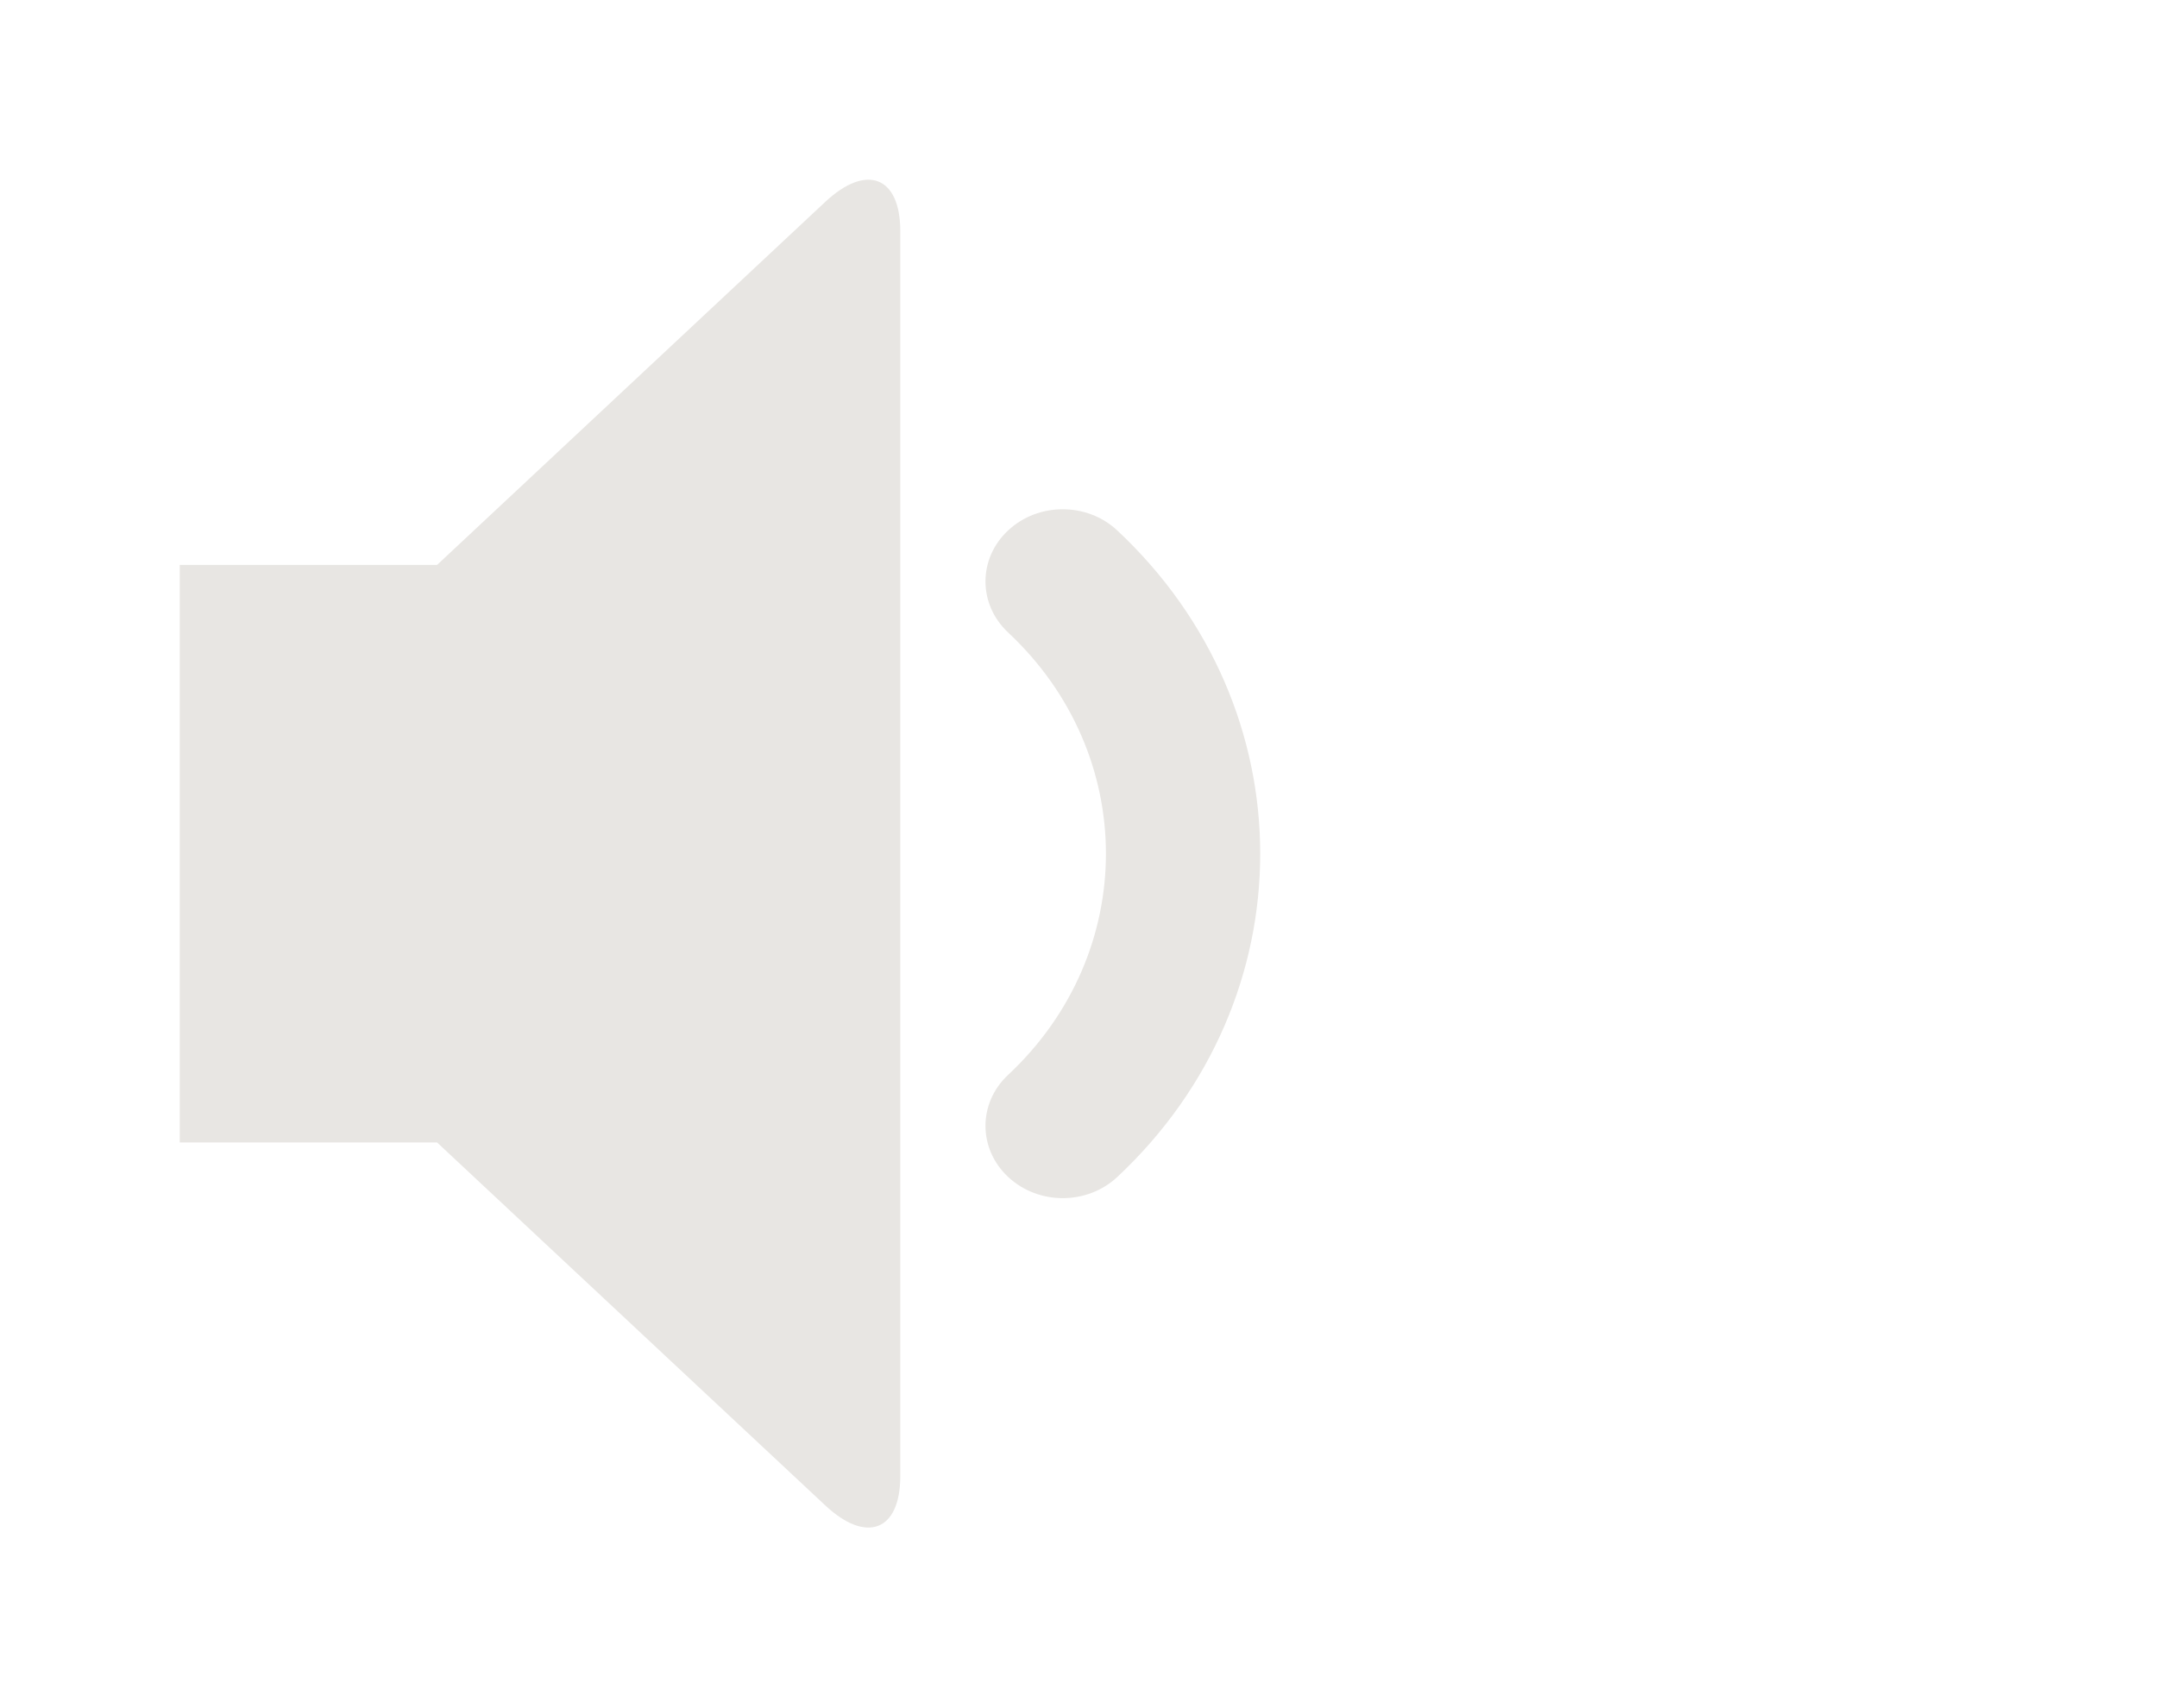
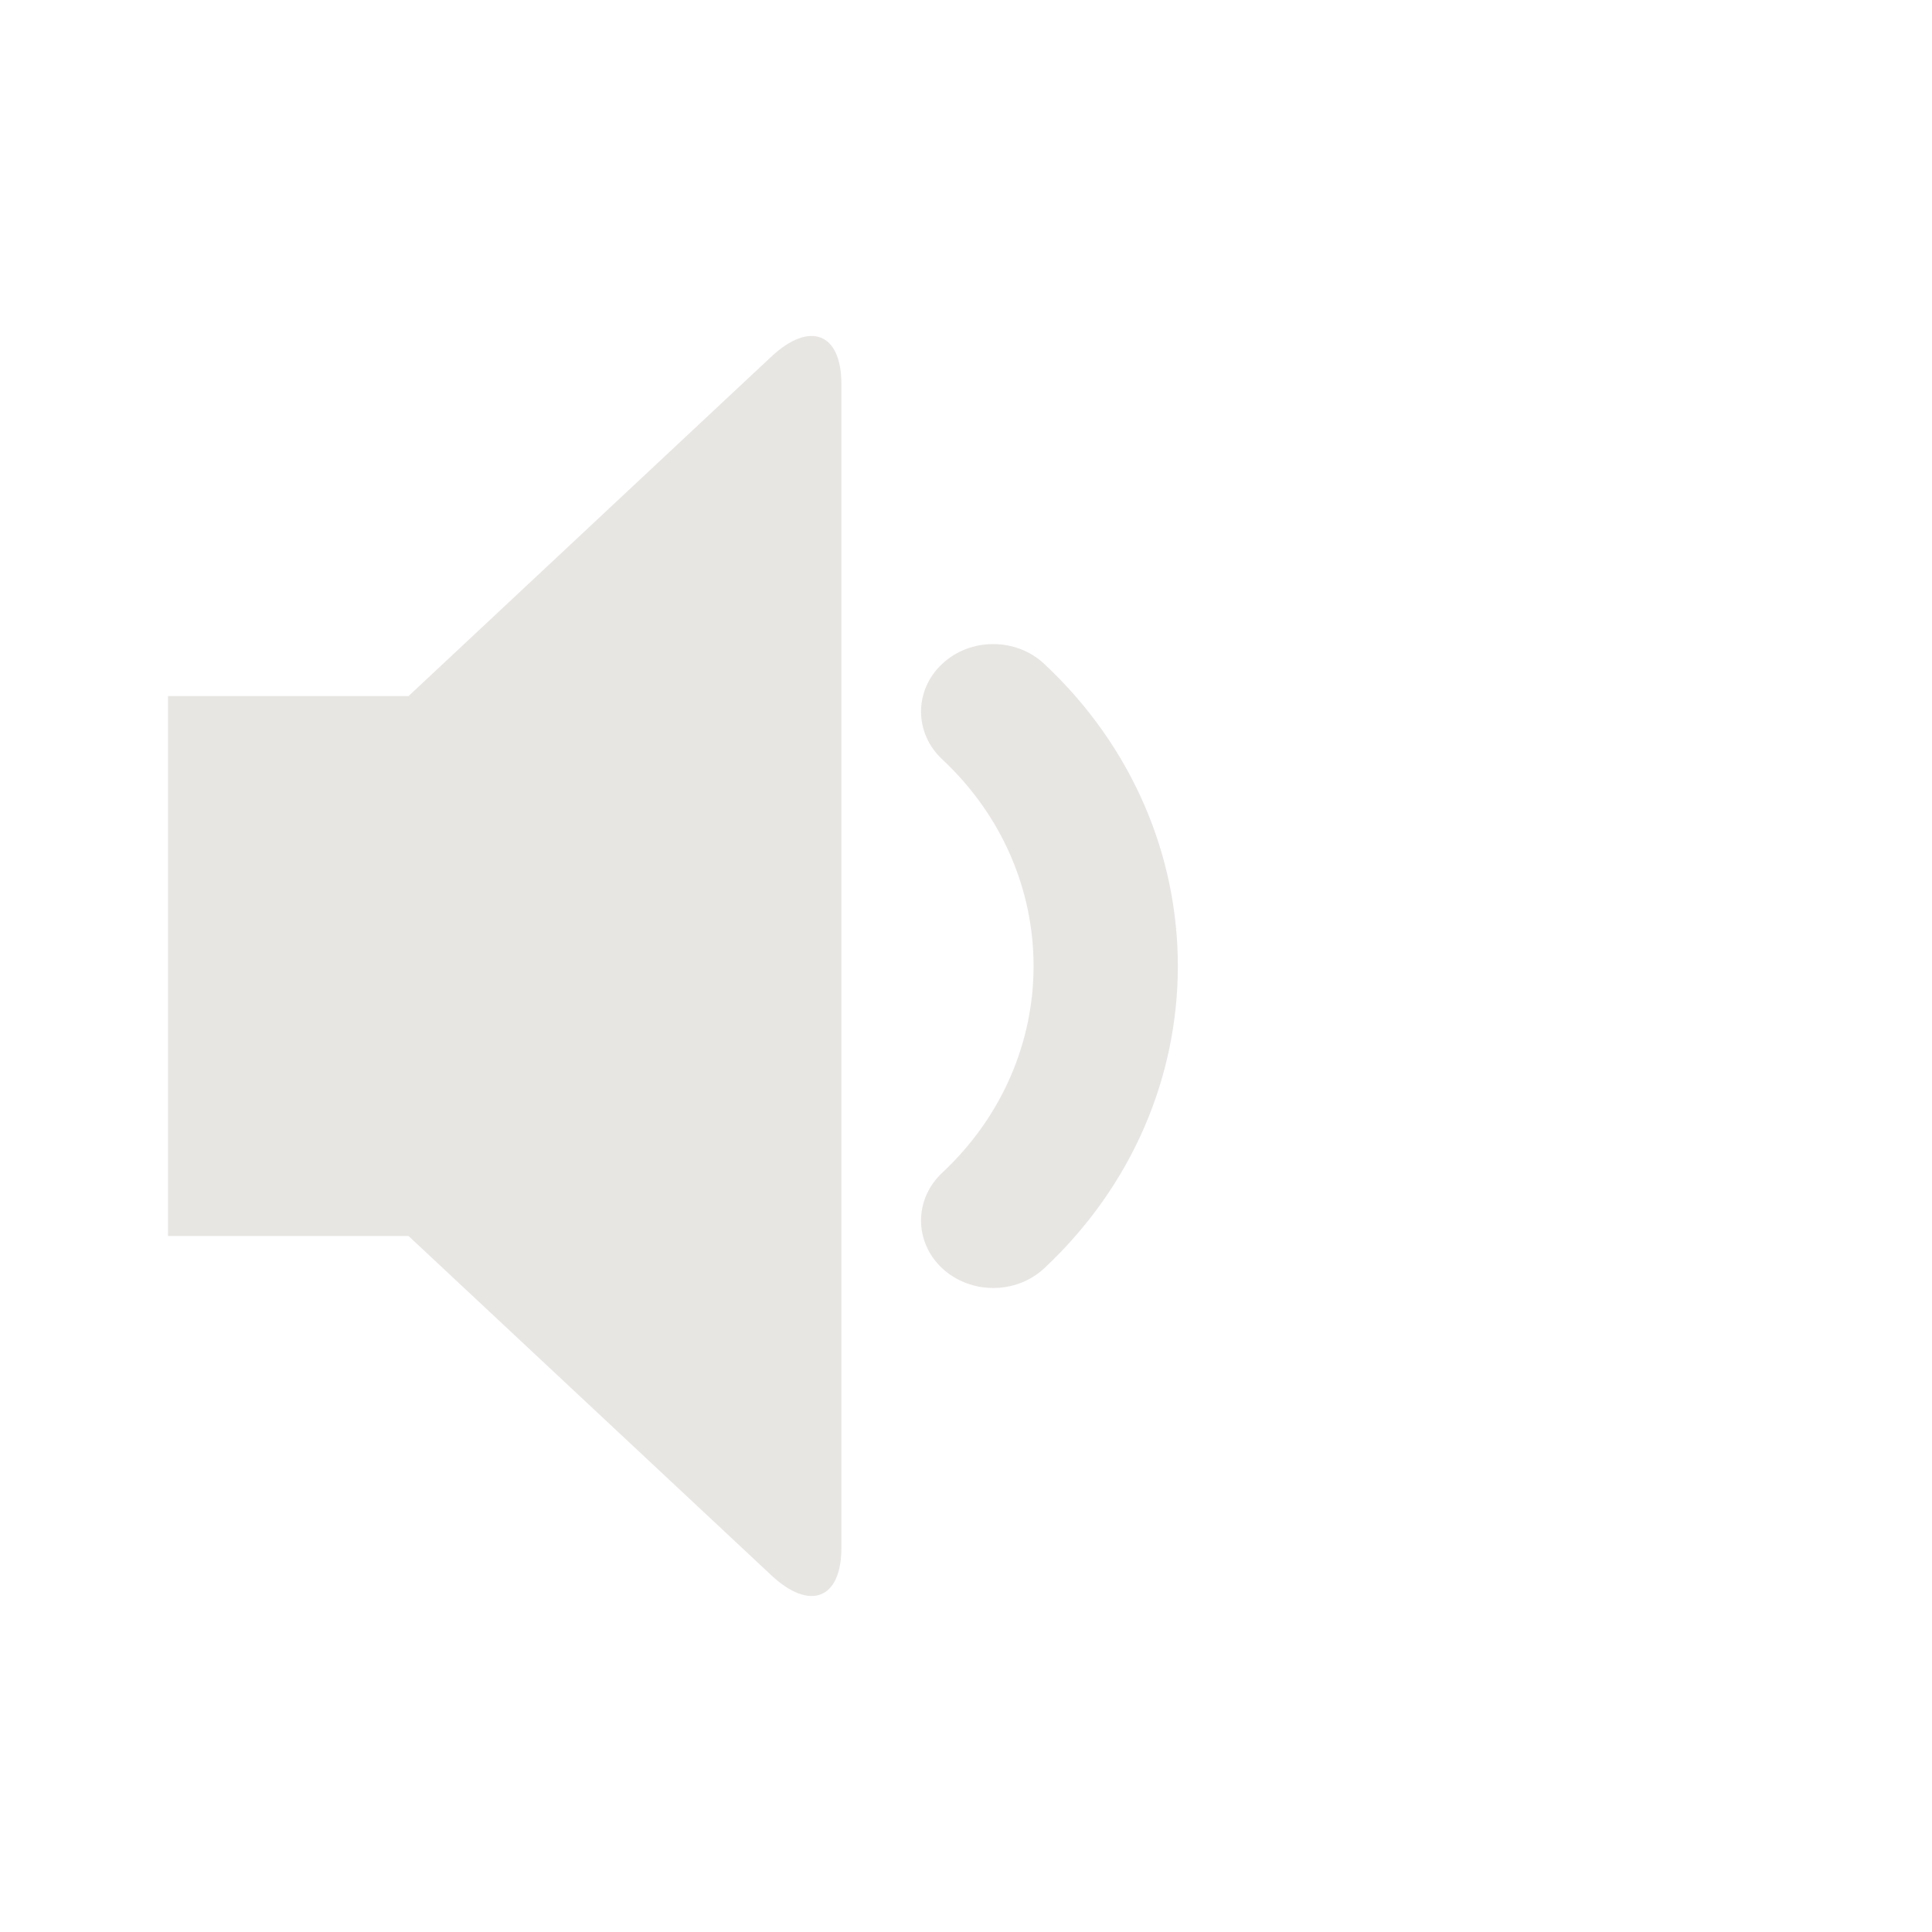
- <svg xmlns="http://www.w3.org/2000/svg" viewBox="0 0 24 19" fill="#e8e6e3">
-   <path d="M9.182 2.247C9.641 1.817 10.017 1.963 10.017 2.571V16.429C10.017 17.037 9.641 17.183 9.182 16.753L4.863 12.714H2V6.287H4.863L9.182 2.247ZM11.825 13.334C11.605 13.334 11.385 13.255 11.217 13.098C10.881 12.784 10.881 12.275 11.217 11.962C12.668 10.605 12.668 8.396 11.217 7.039C10.881 6.725 10.881 6.216 11.217 5.903C11.552 5.589 12.096 5.589 12.431 5.903C14.552 7.887 14.552 11.115 12.431 13.099C12.264 13.255 12.044 13.334 11.825 13.334" />
+ <svg xmlns="http://www.w3.org/2000/svg" width="24" height="24" viewBox="0 0 24 24" fill="none">
+   <path d="M9.581 4.431C10.06 3.983 10.452 4.135 10.452 4.769V19.23C10.452 19.865 10.06 20.017 9.581 19.568L5.075 15.354H2.087V8.647H5.075L9.581 4.431ZM12.339 16C12.109 16 11.88 15.918 11.704 15.755C11.354 15.427 11.354 14.896 11.704 14.569C13.218 13.153 13.218 10.848 11.704 9.432C11.354 9.105 11.354 8.574 11.704 8.247C12.054 7.919 12.622 7.919 12.972 8.247C15.185 10.317 15.185 13.685 12.972 15.755C12.797 15.918 12.568 16 12.339 16Z" fill="#E8E6E3" />
</svg>
